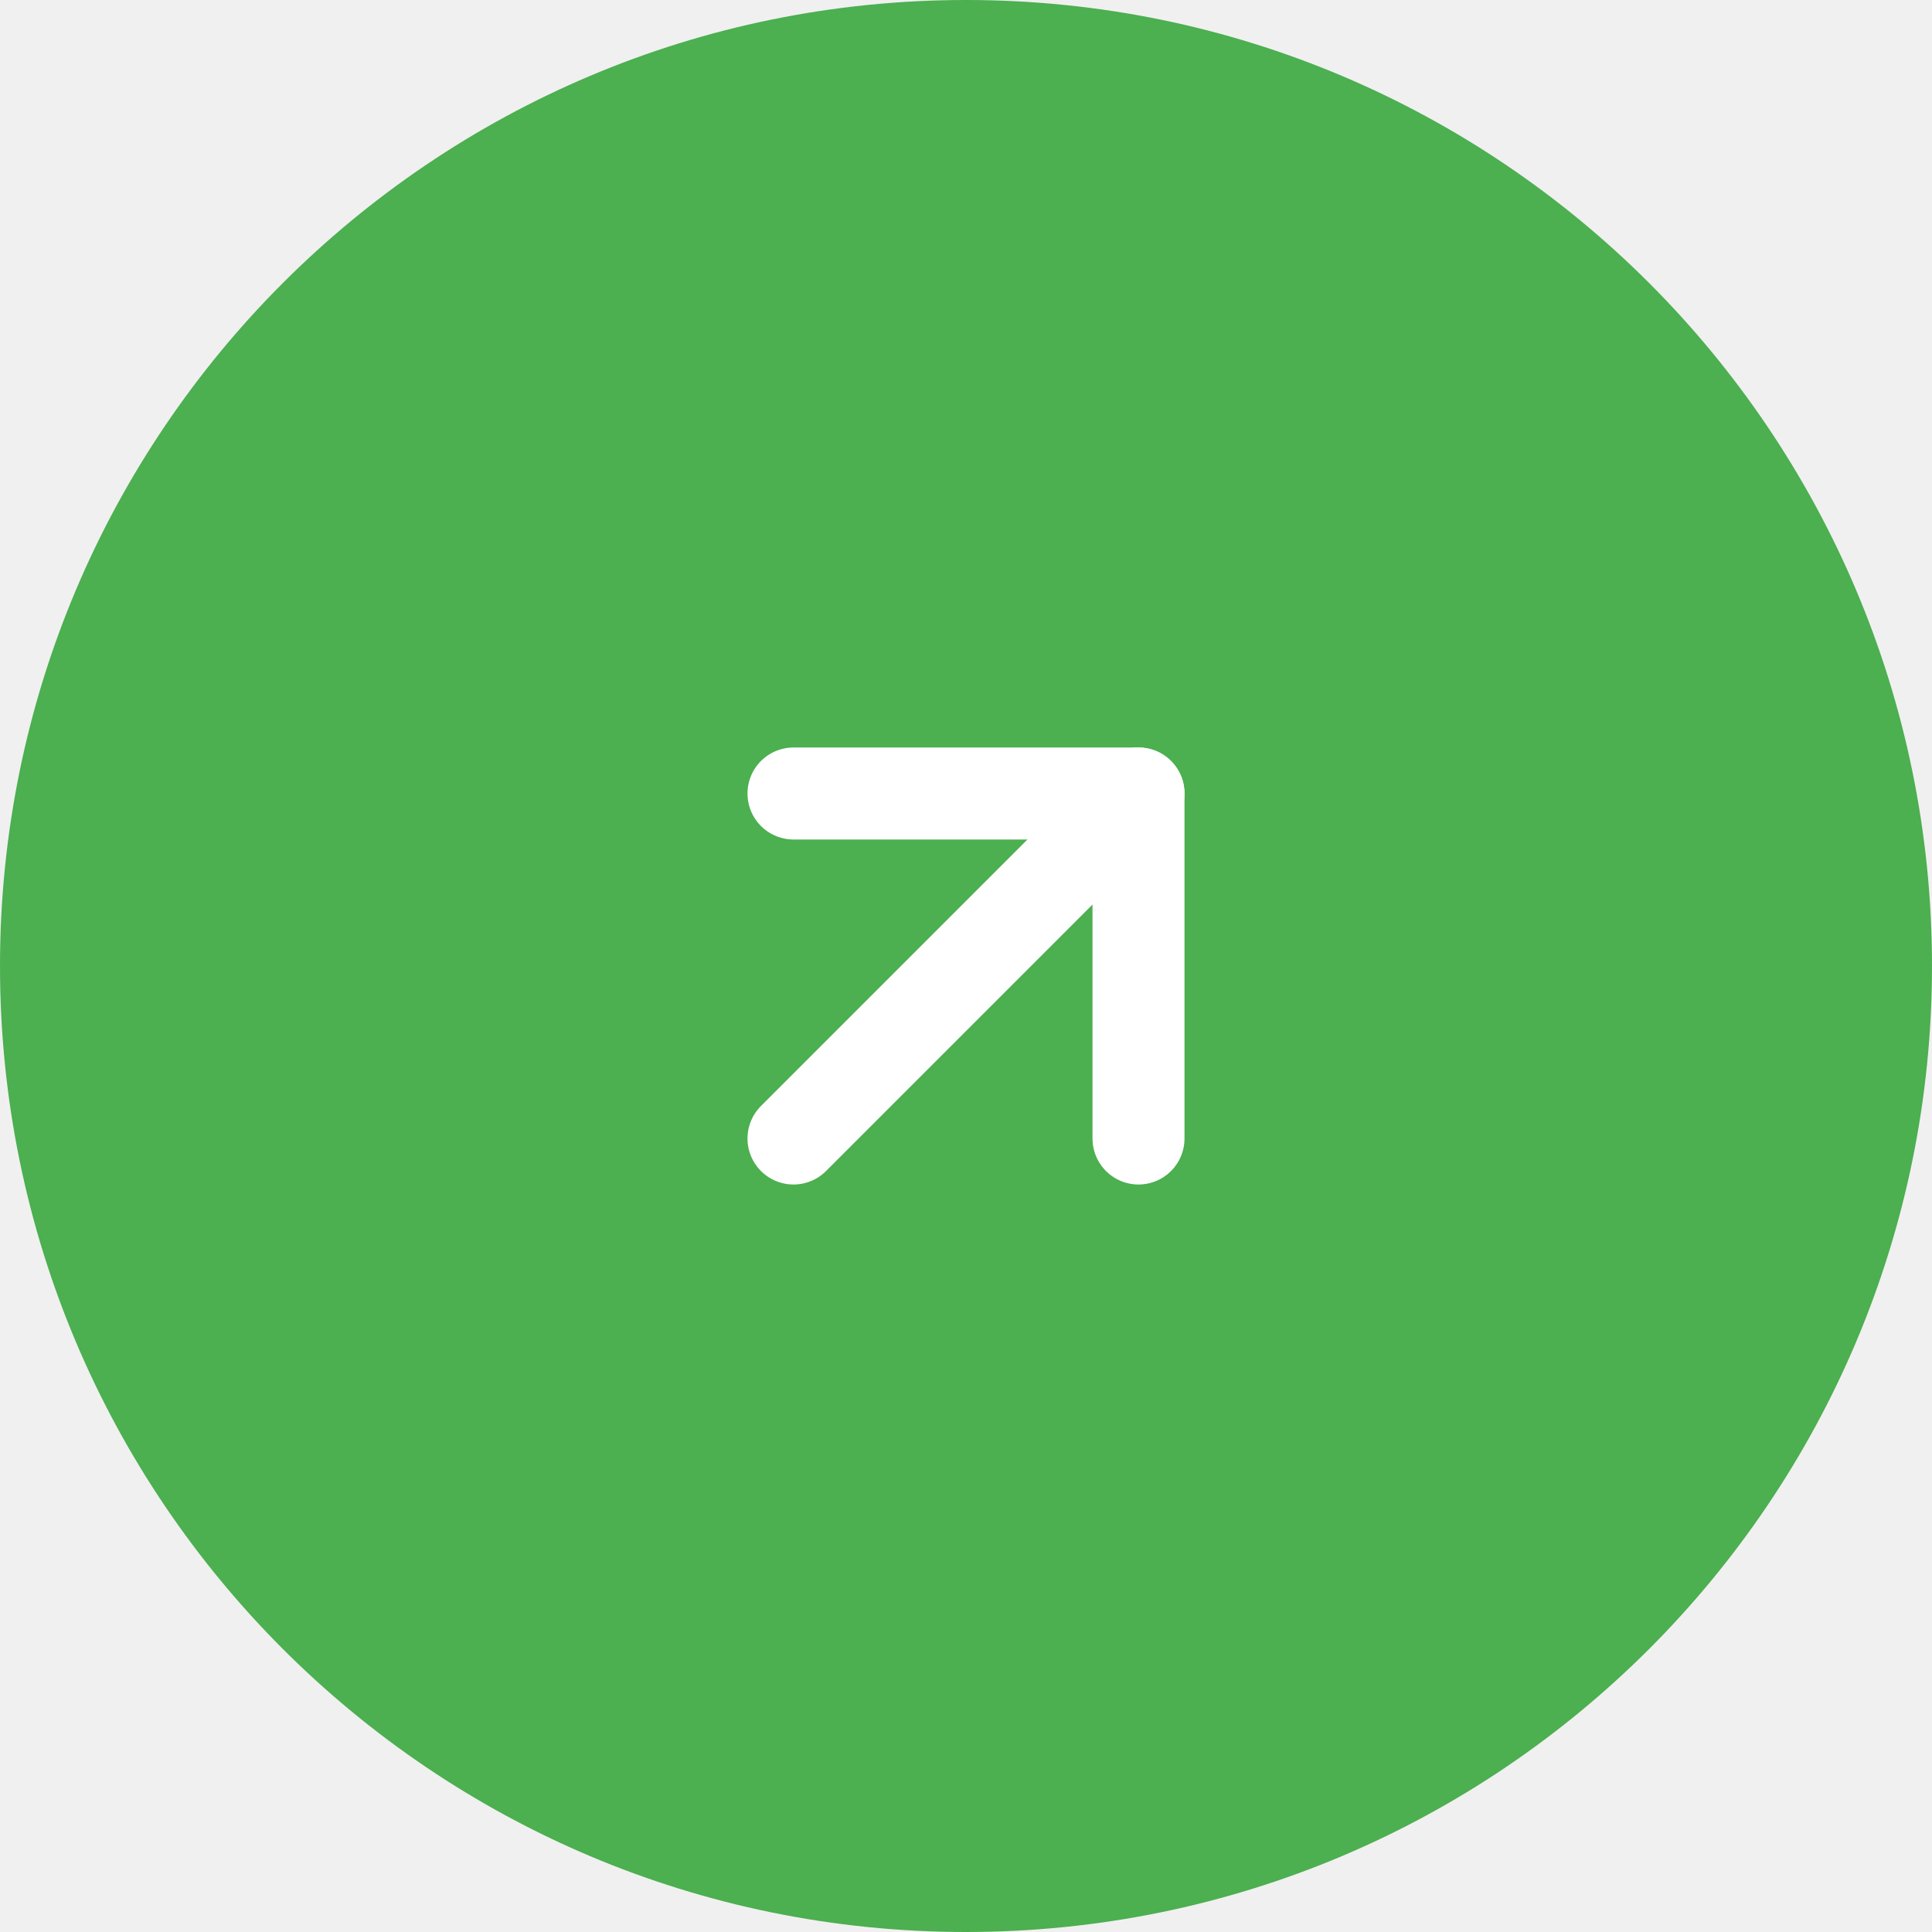
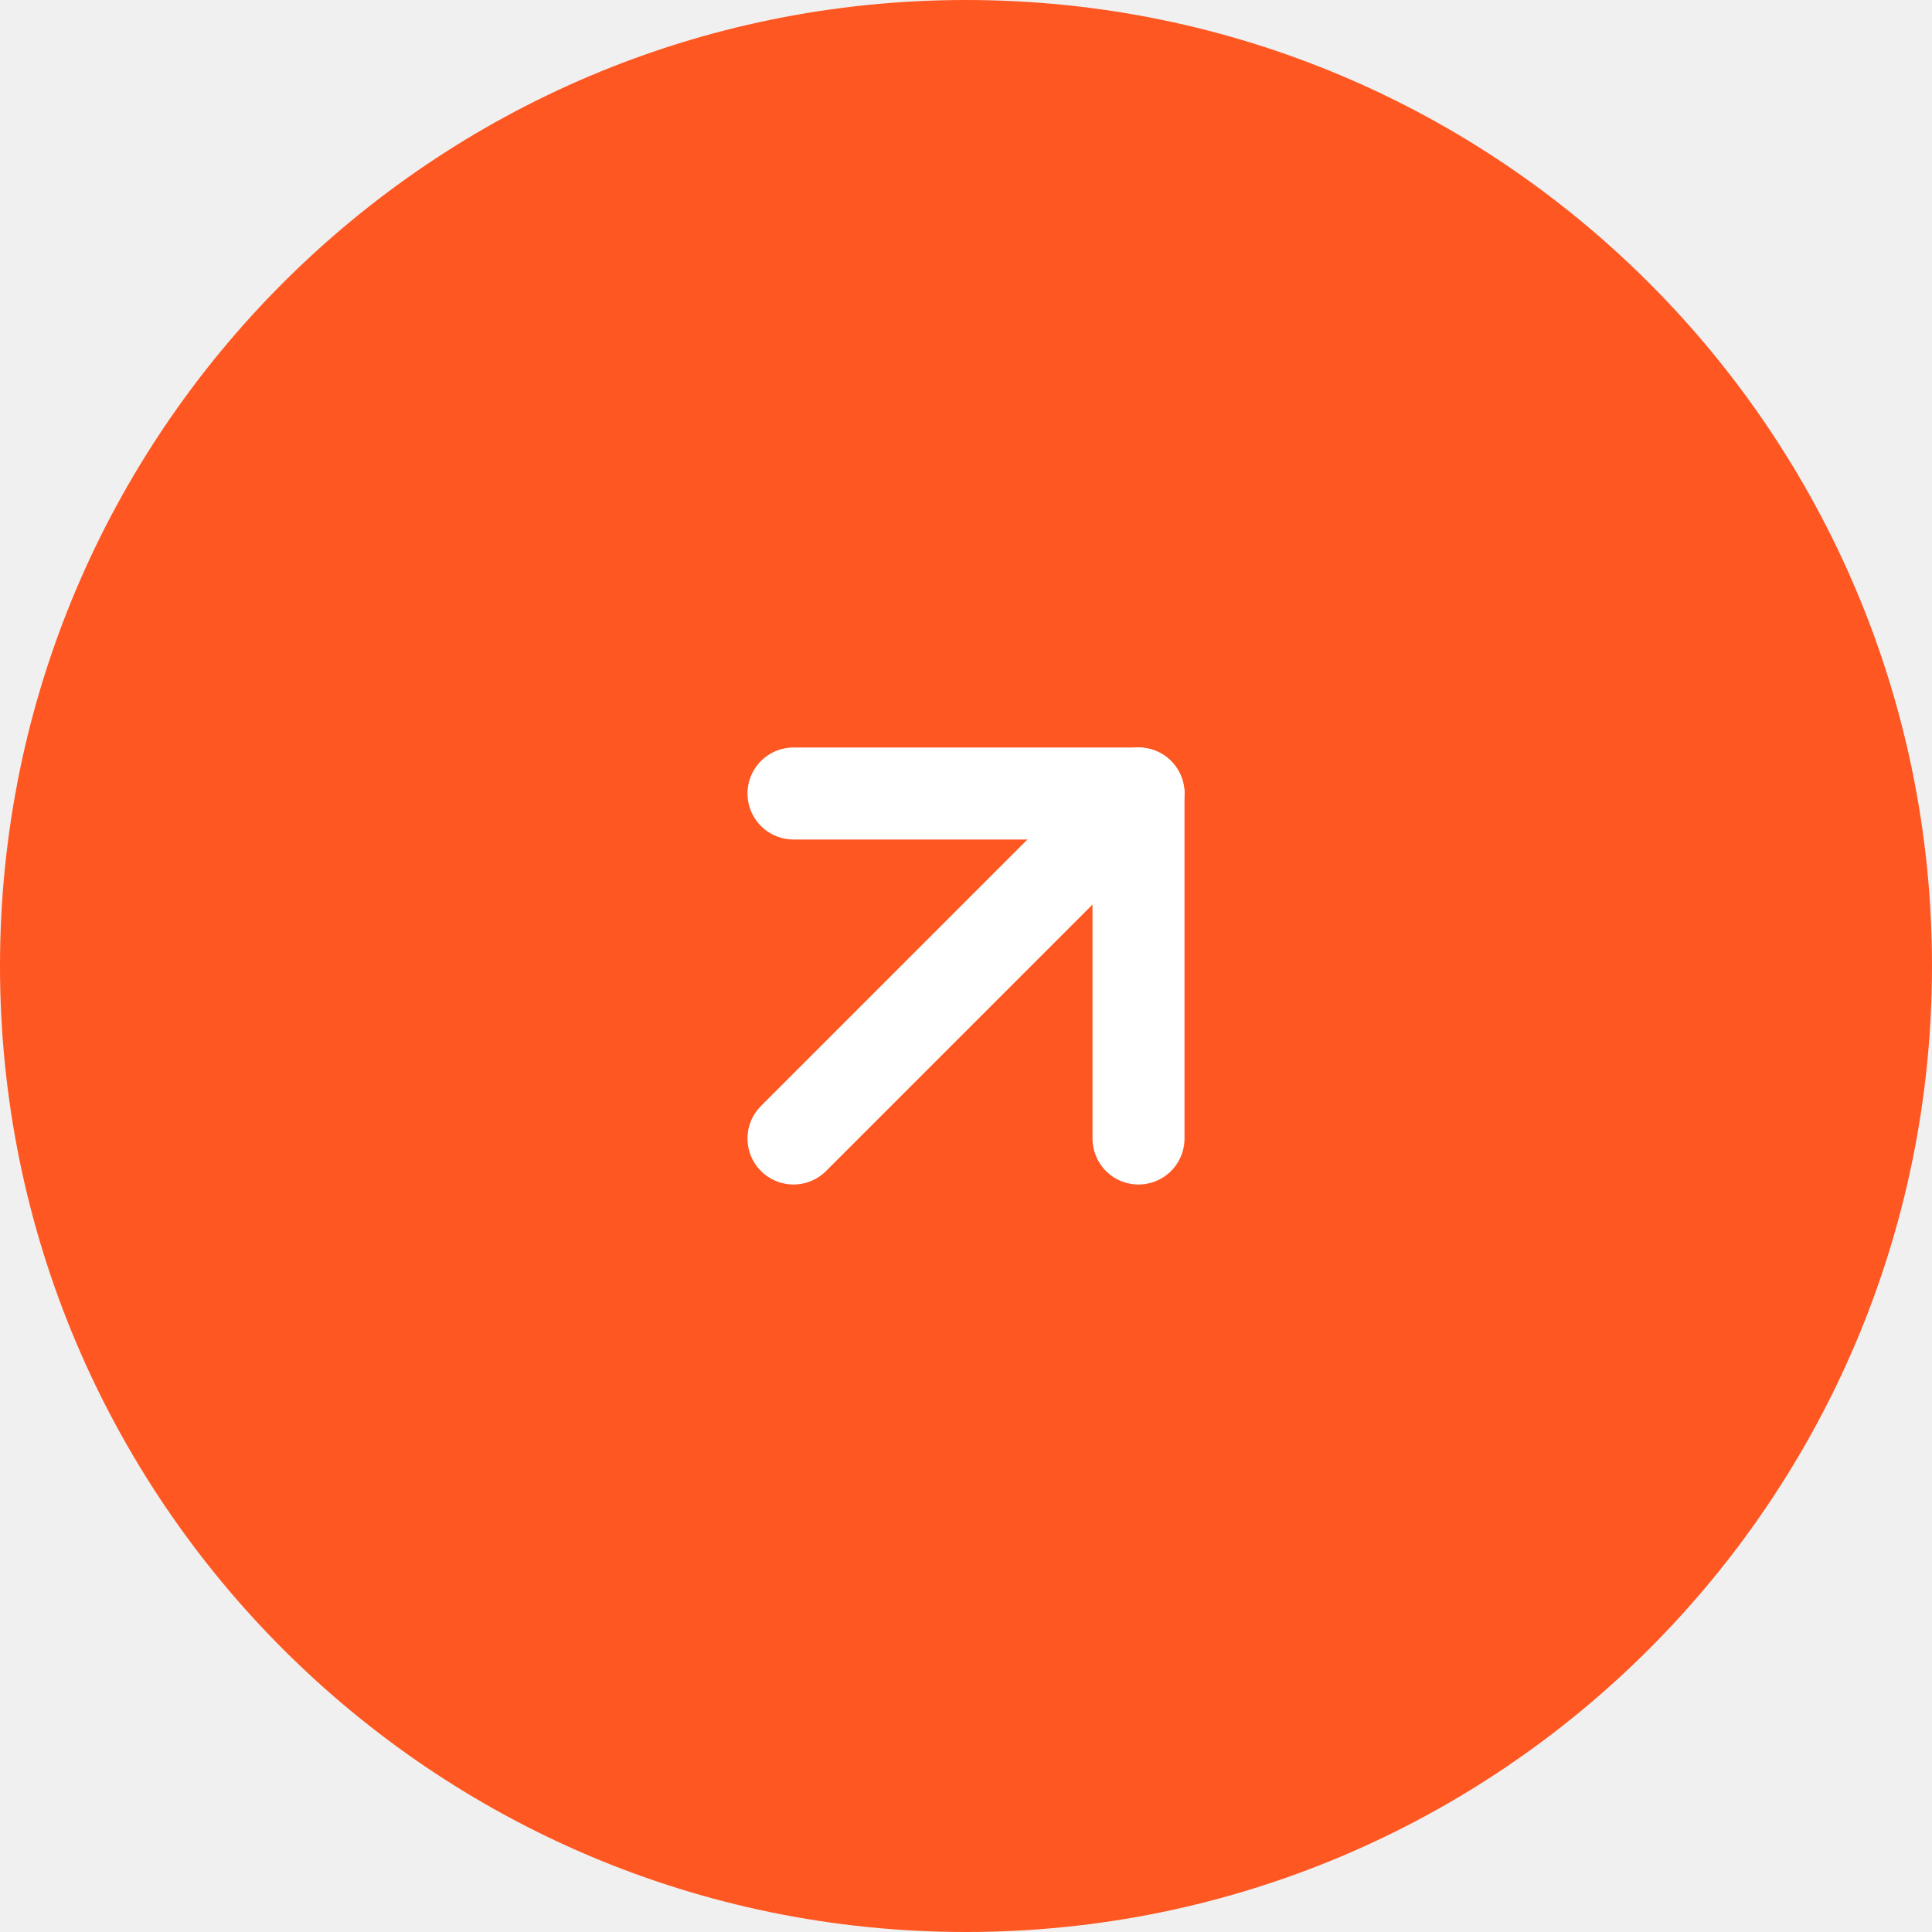
<svg xmlns="http://www.w3.org/2000/svg" width="42" height="42" viewBox="0 0 42 42" fill="none">
-   <rect width="42" height="42" rx="21" fill="#4CAF50" />
+   <rect width="42" height="42" rx="21" fill="#FF5722" />
  <path d="M17.25 24.75L24.75 17.25" stroke="white" stroke-width="2" stroke-linecap="round" stroke-linejoin="round" />
  <path d="M17.25 17.25H24.75V24.75" stroke="white" stroke-width="2" stroke-linecap="round" stroke-linejoin="round" />
</svg>
